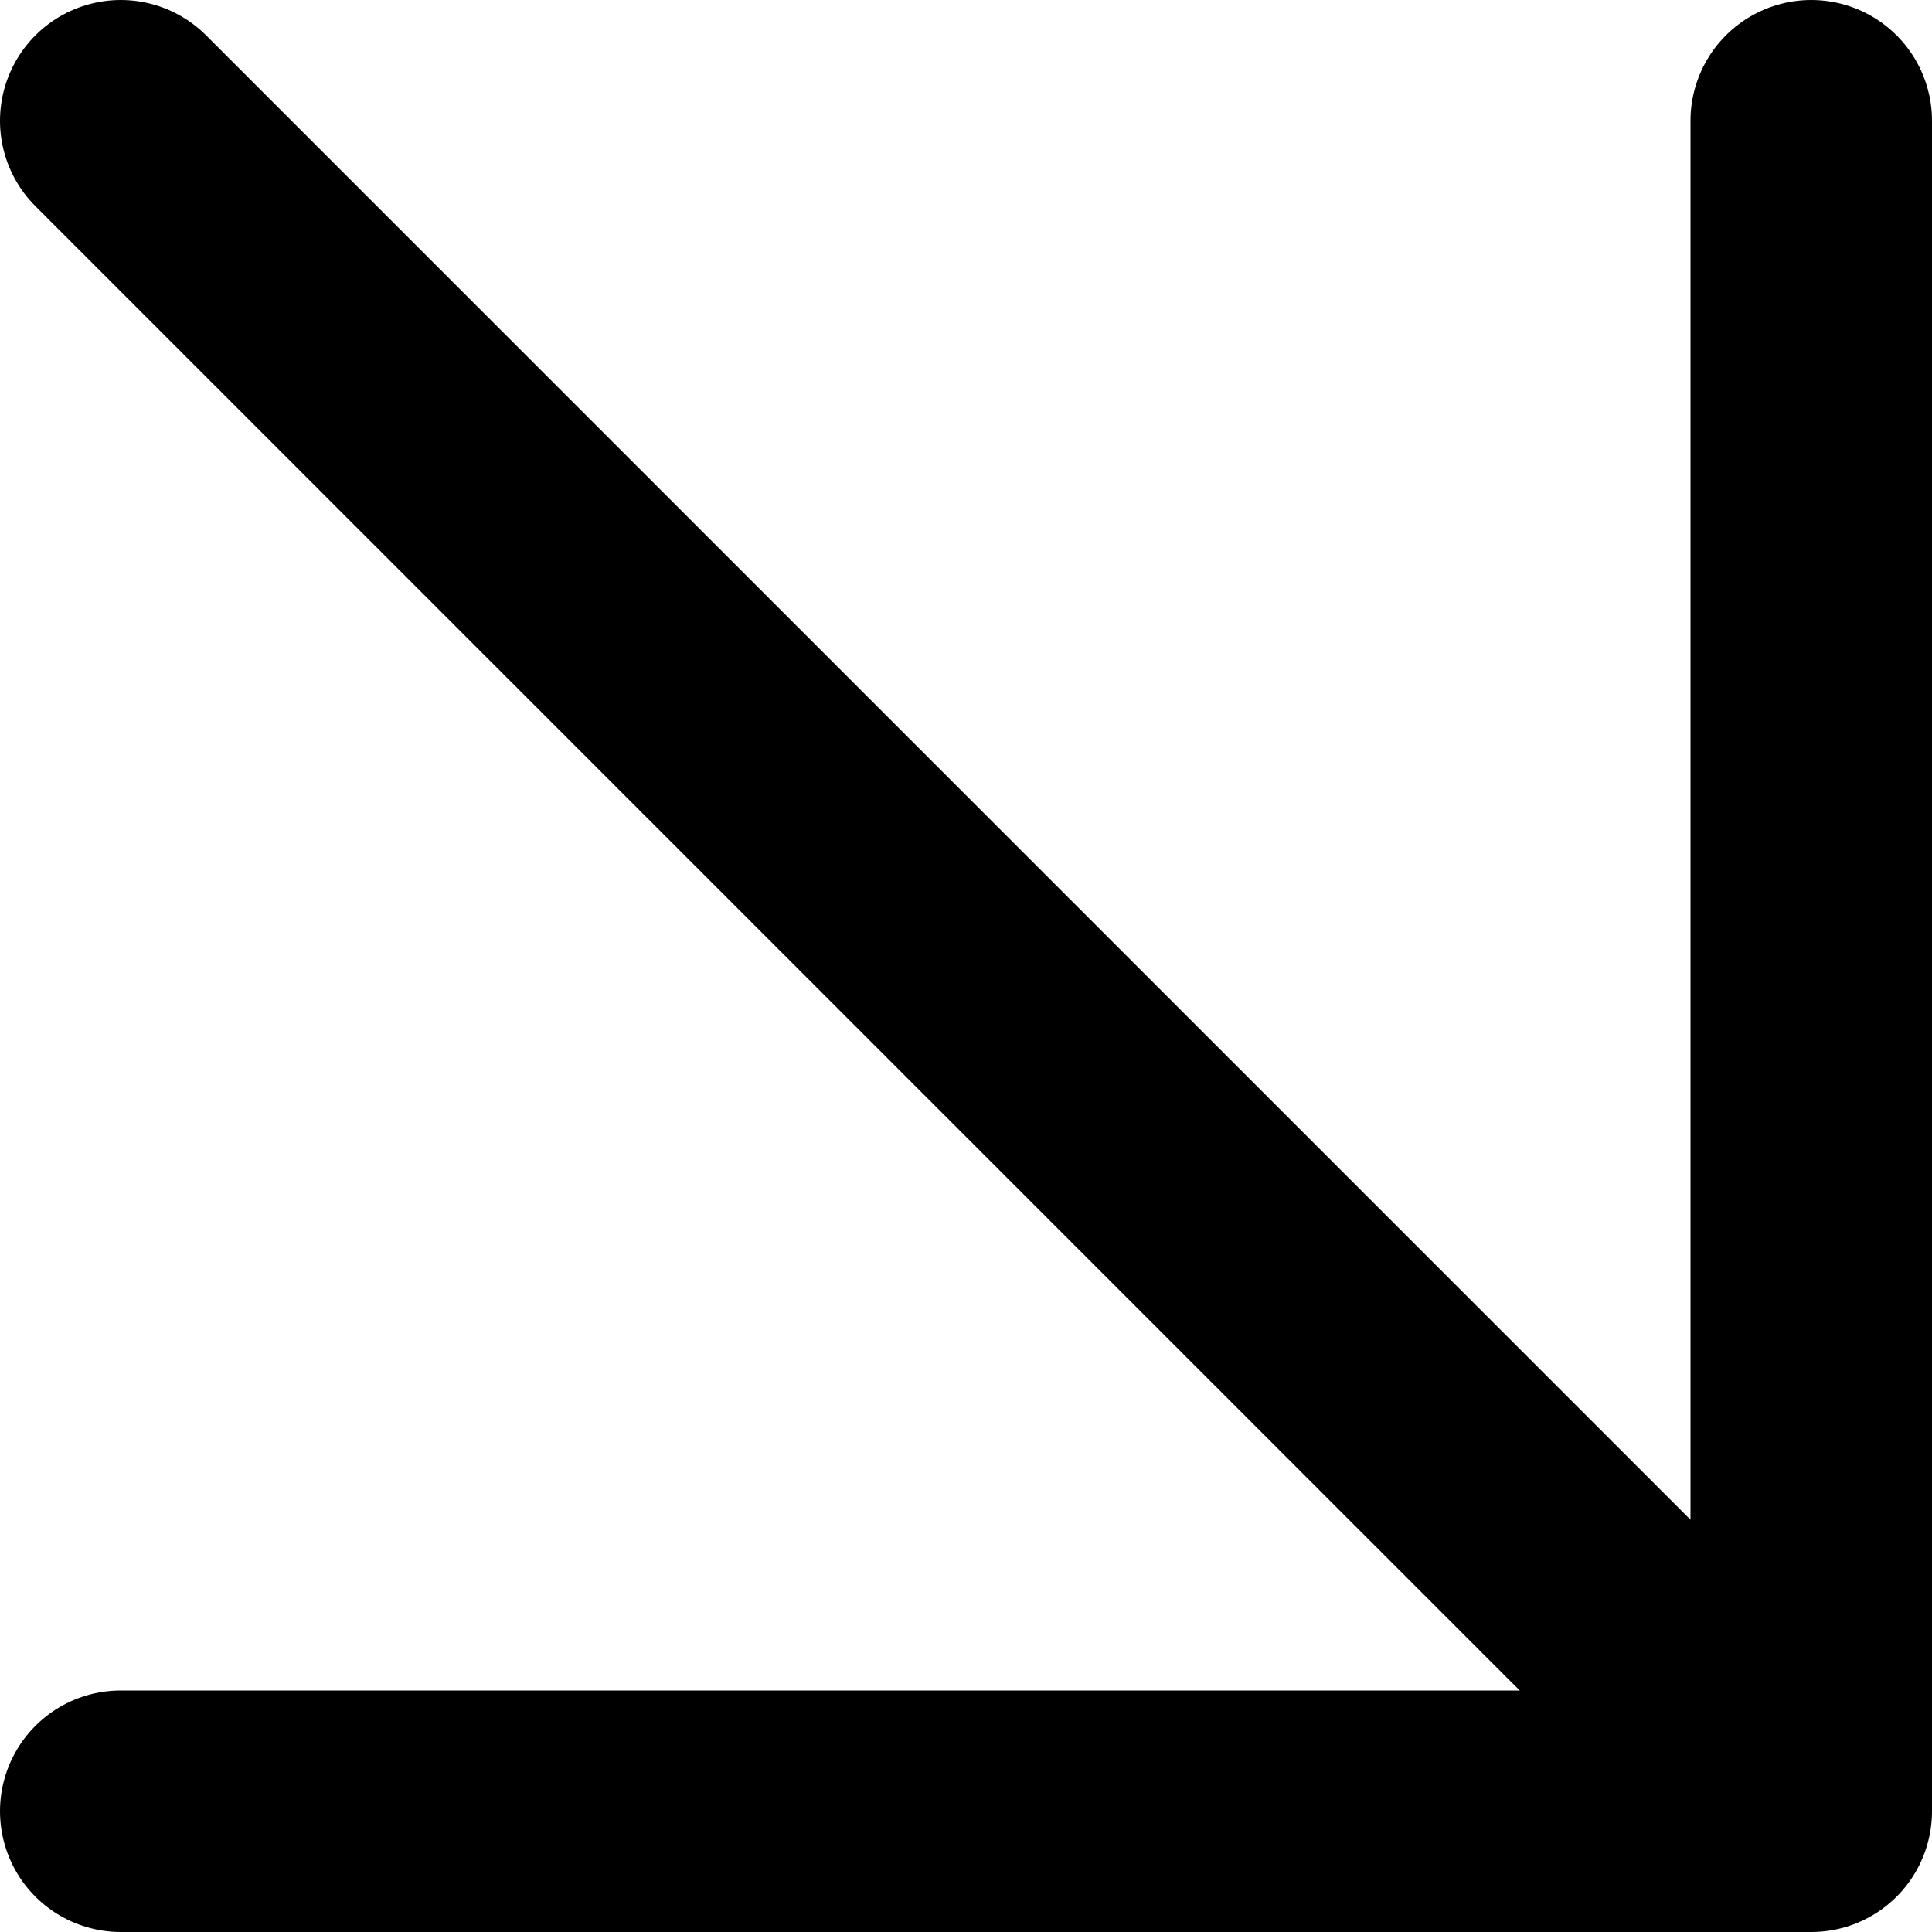
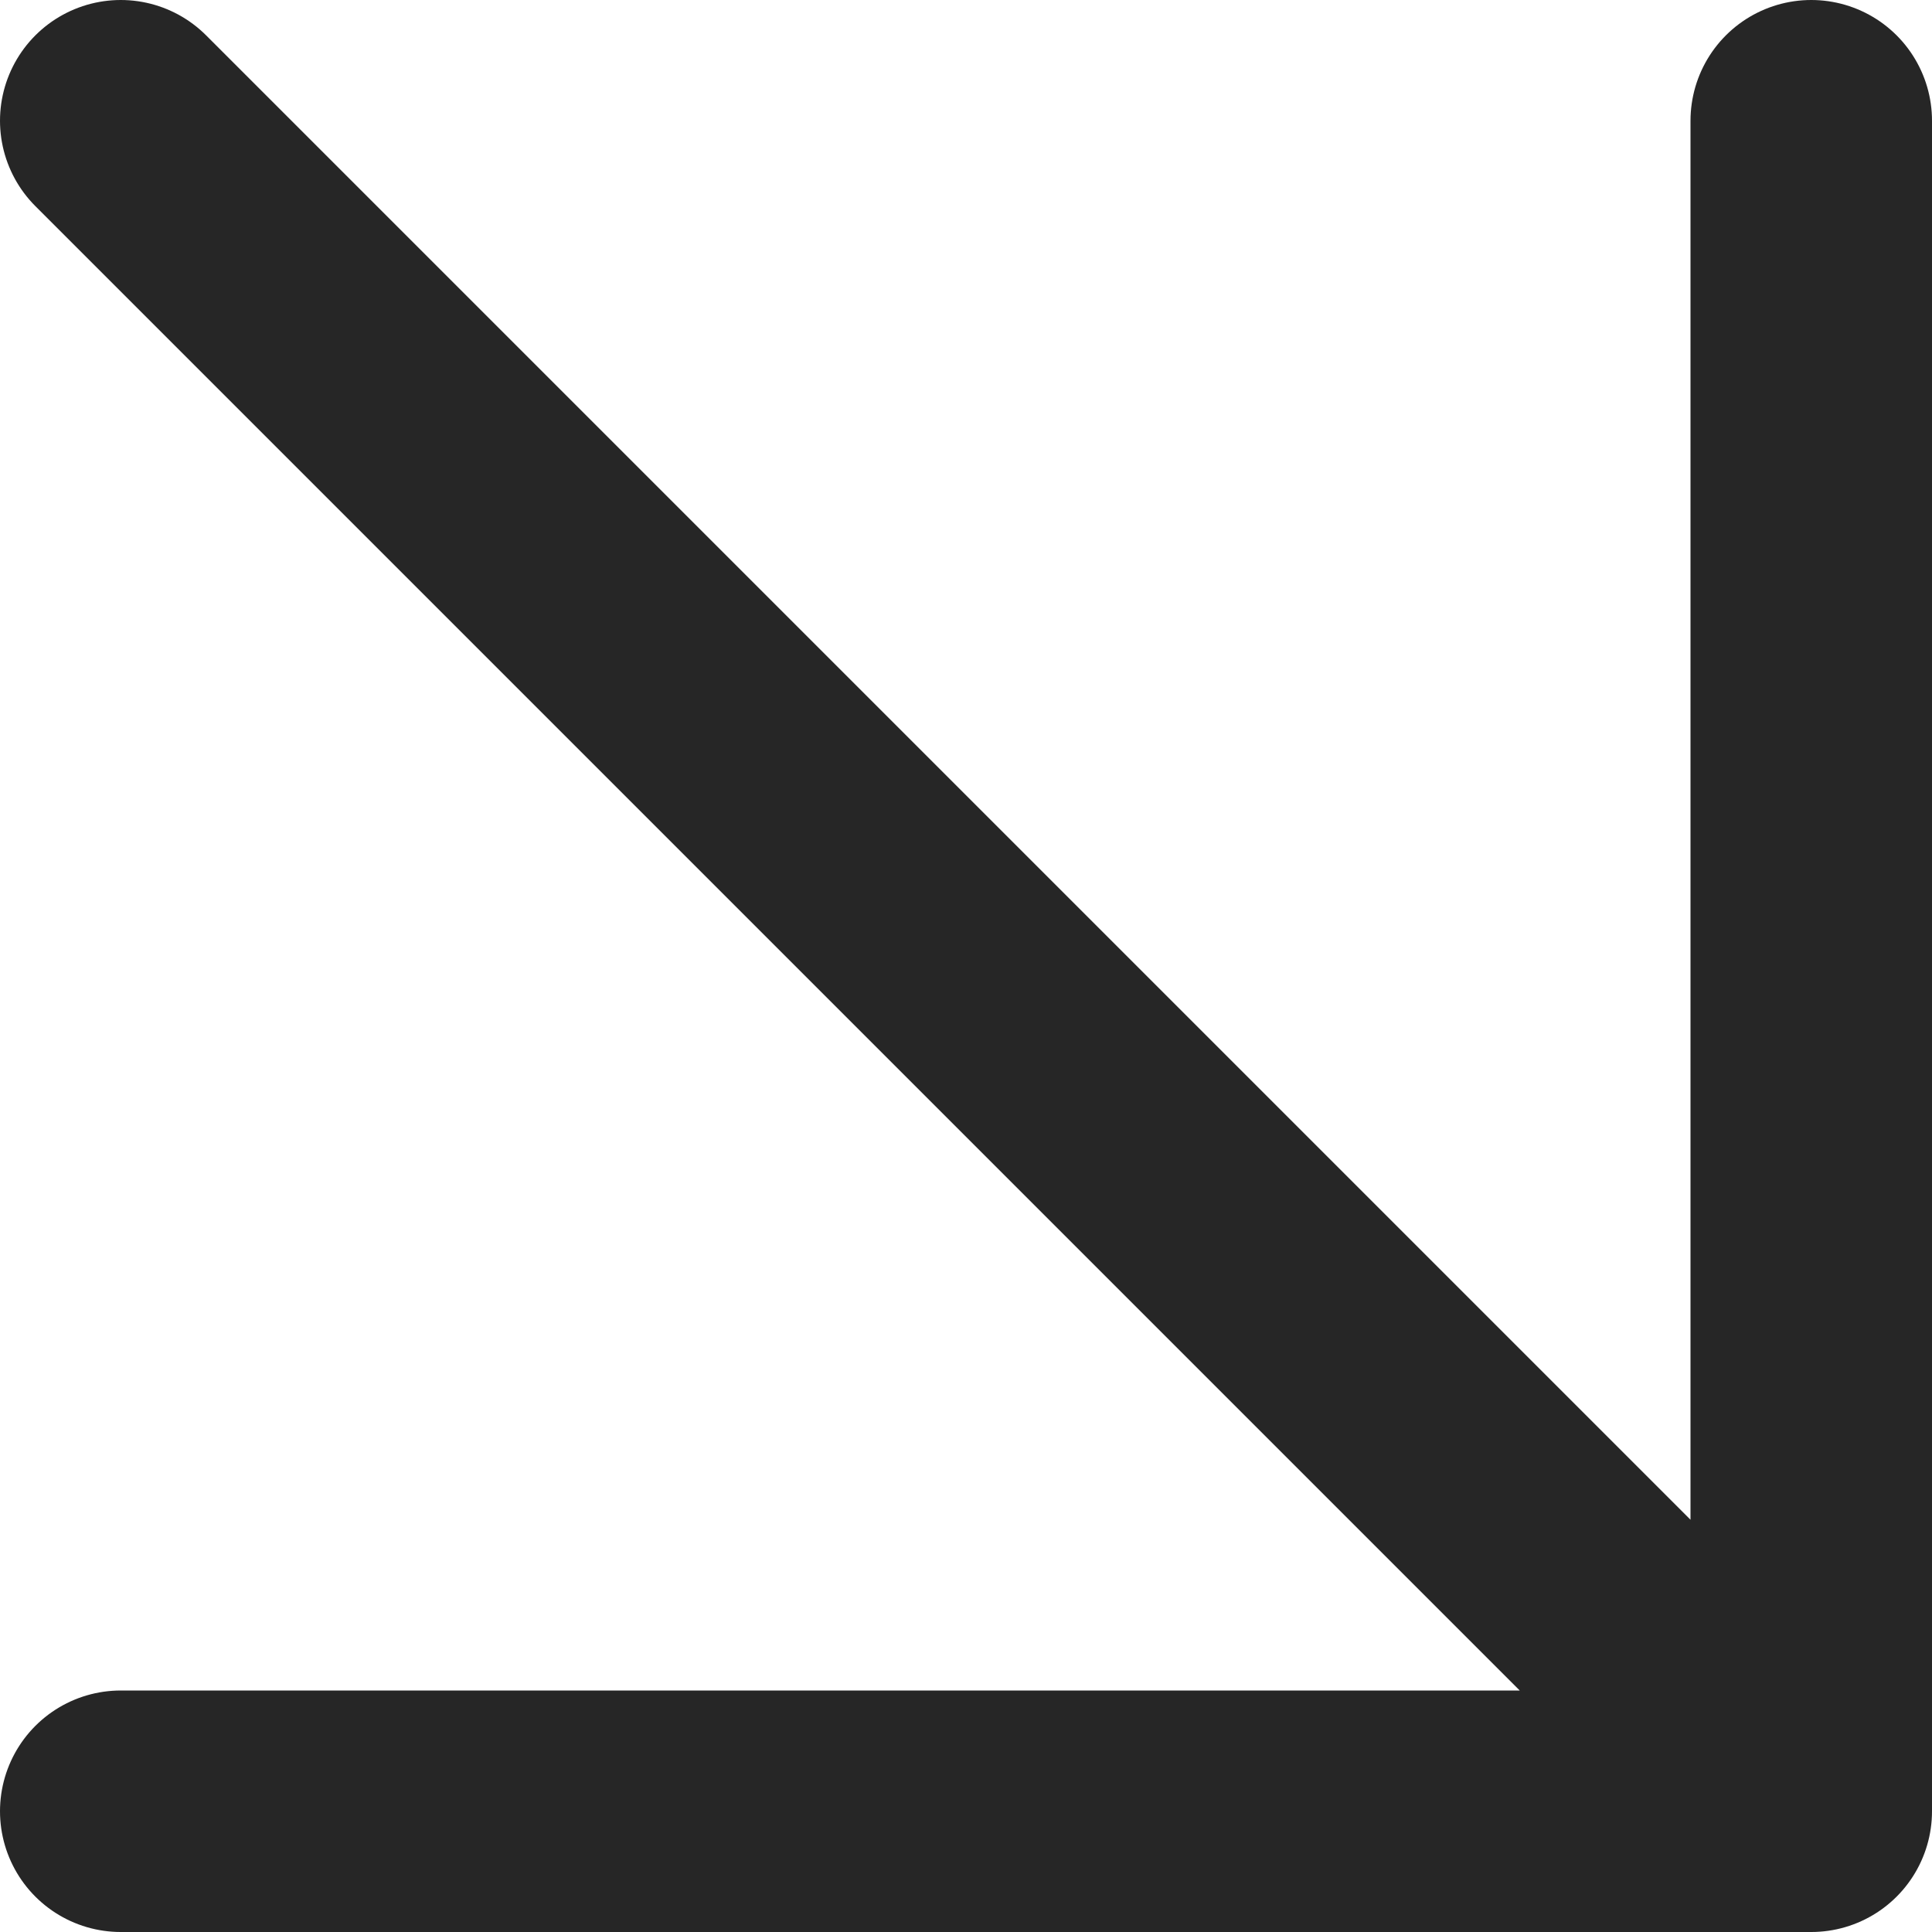
<svg xmlns="http://www.w3.org/2000/svg" width="24" height="24" viewBox="0 0 24 24" fill="none">
-   <path d="M1.5 1.5L22.5 22.5M22.5 22.5V1.5M22.5 22.5H1.5" stroke="black" stroke-width="3" stroke-linecap="round" />
+   <path d="M1.5 1.5L22.5 22.5M22.5 22.5V1.5M22.5 22.5H1.5" stroke="black" stroke-opacity="0.851" stroke-width="3" stroke-linecap="round" />
</svg>
